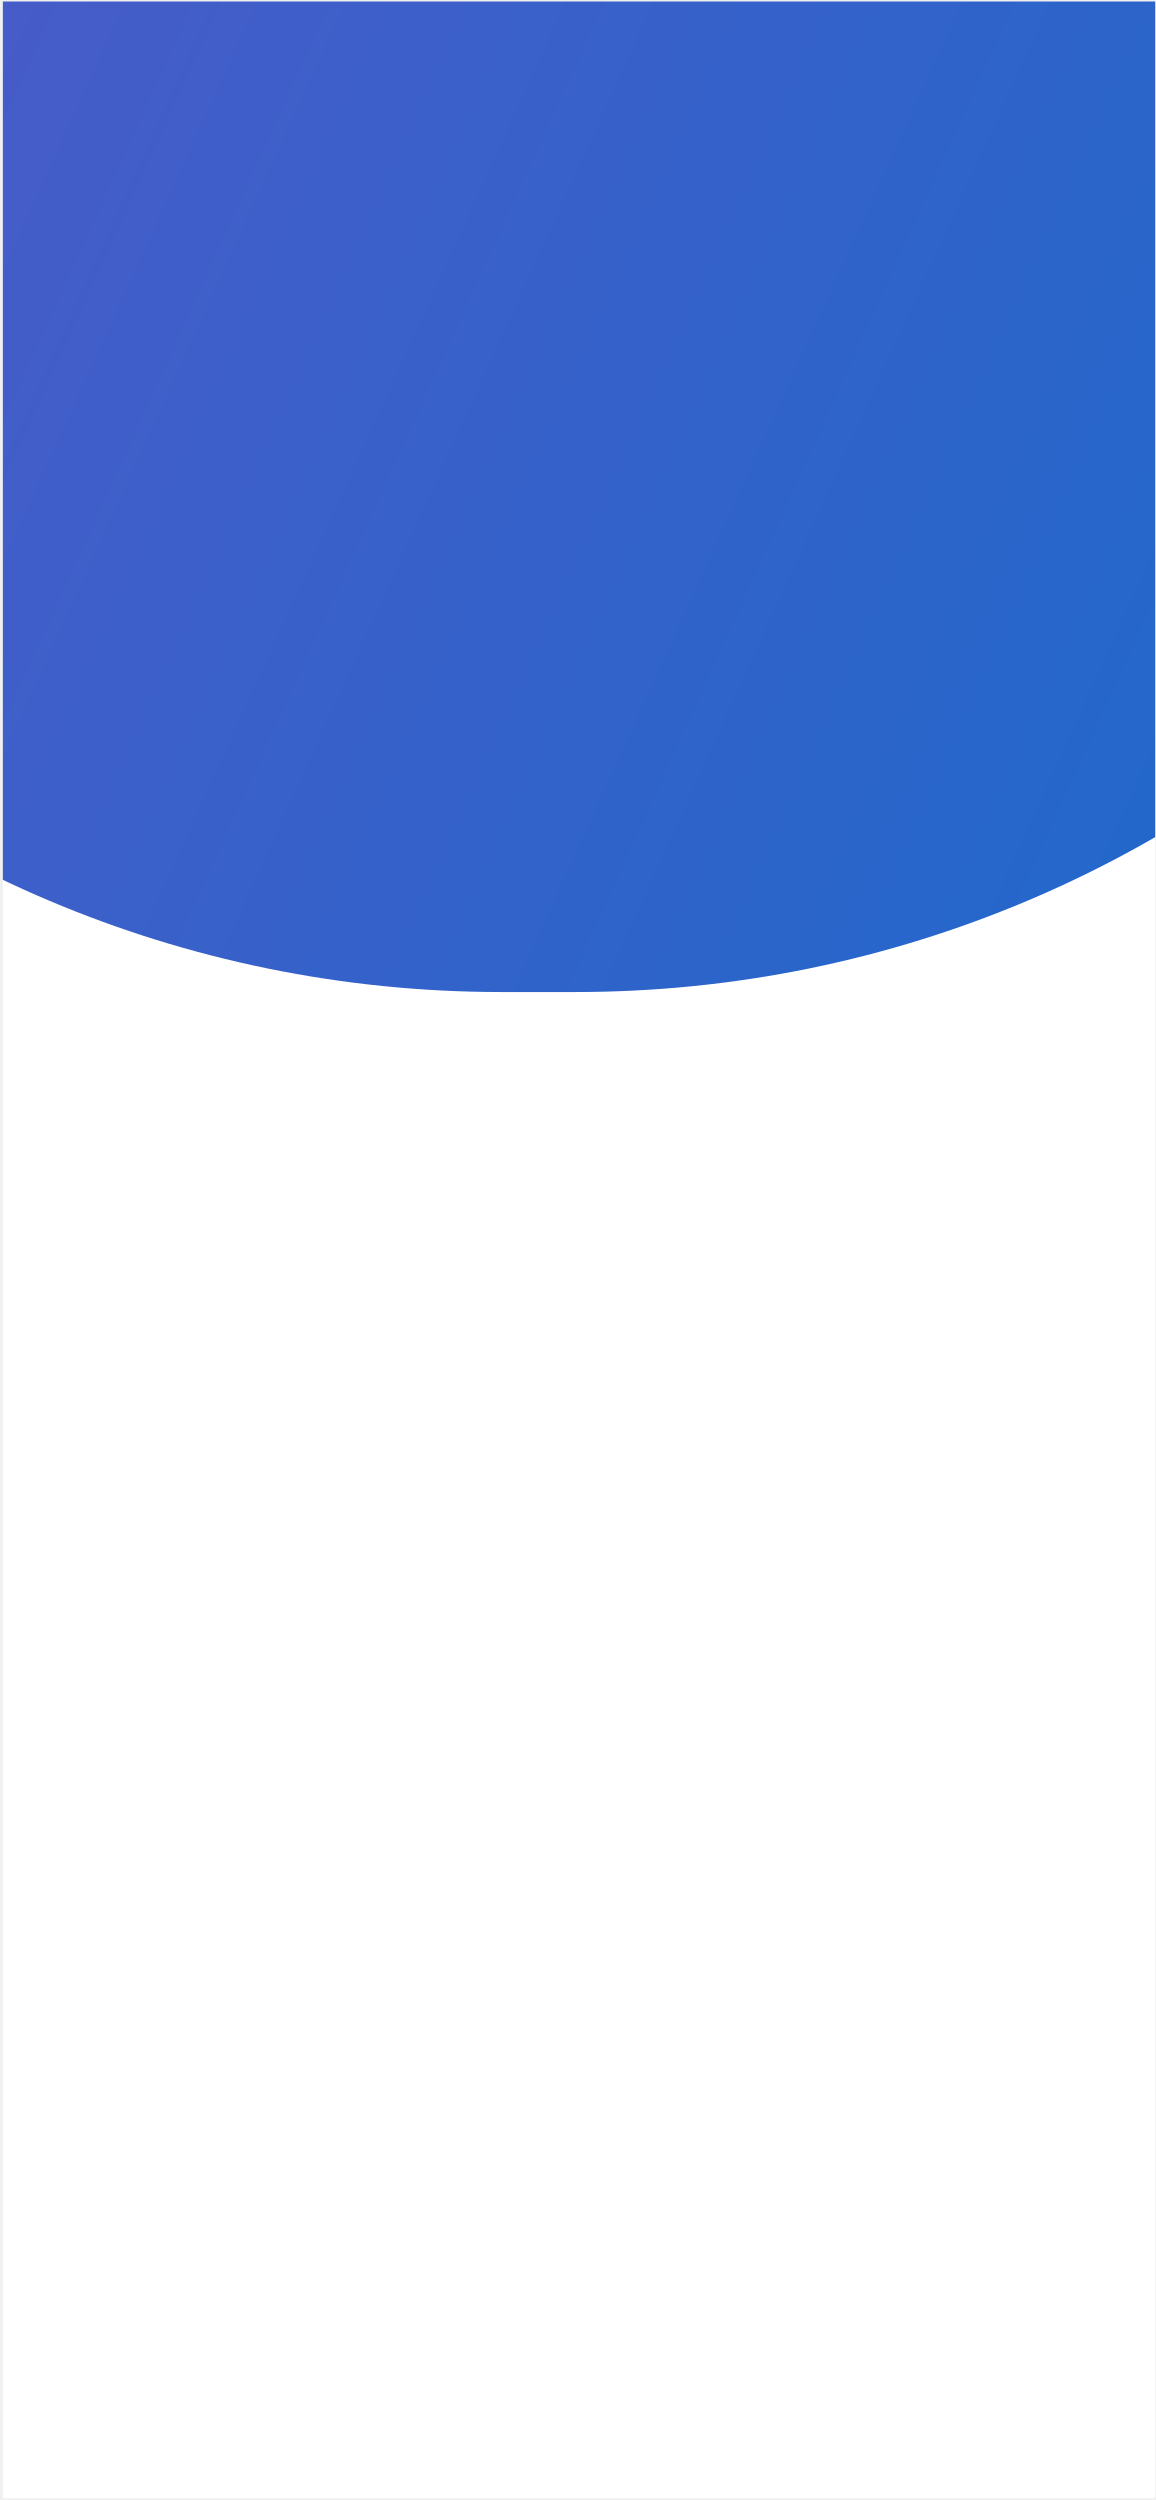
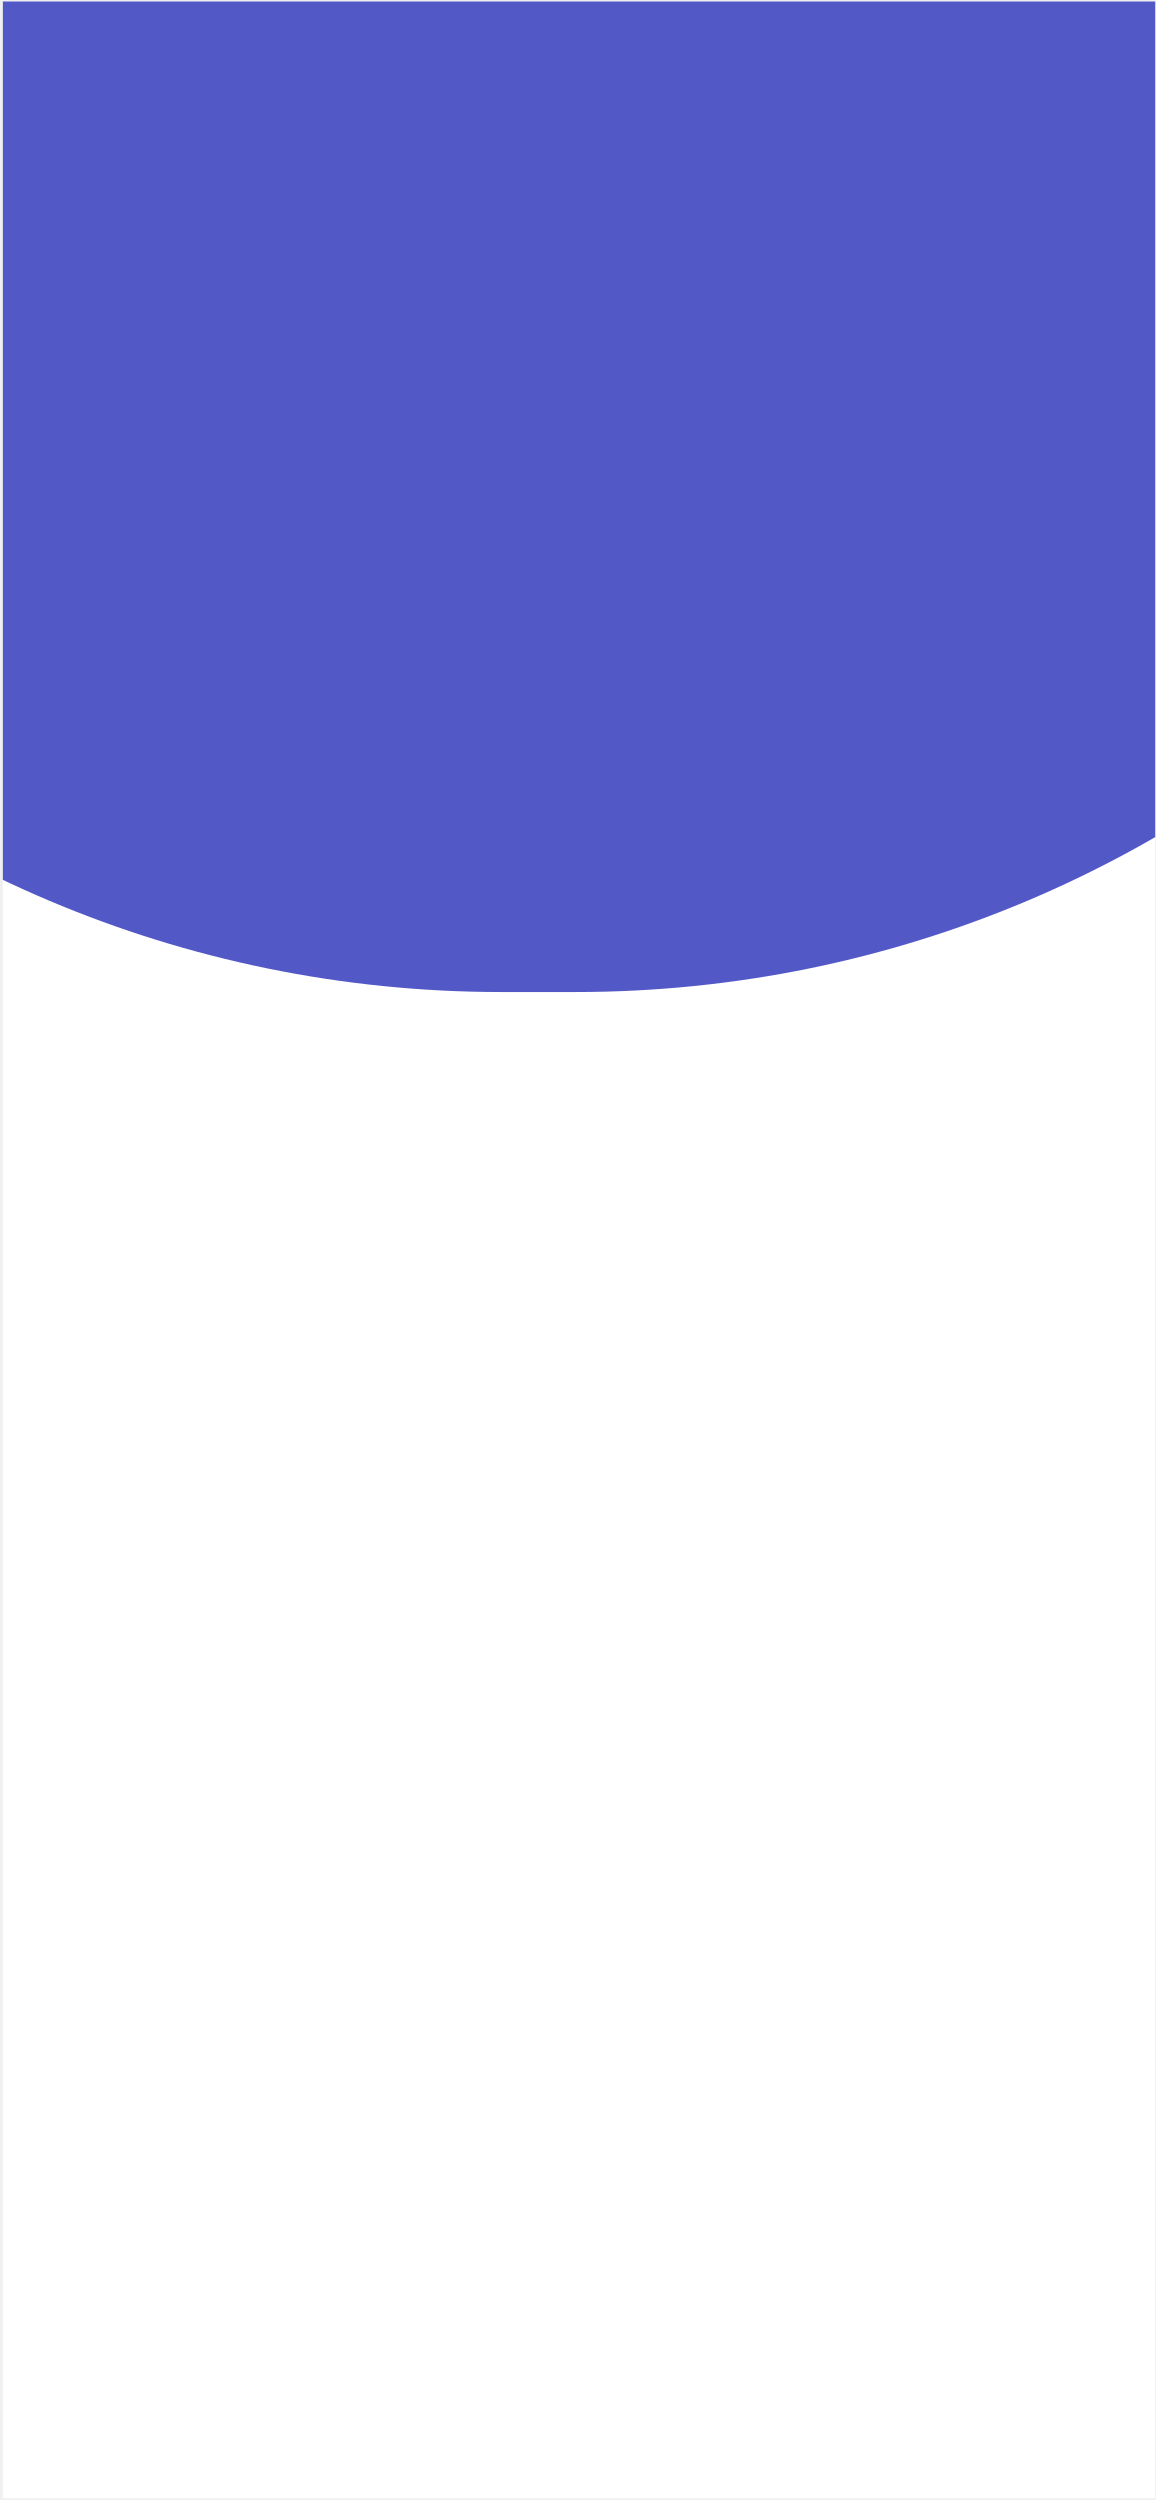
<svg xmlns="http://www.w3.org/2000/svg" width="361" height="781" viewBox="0 0 361 781" fill="none">
  <g clip-path="url(#clip0_431_6005)">
    <rect width="360" height="780" transform="translate(0.890625 0.463867)" fill="white" />
-     <rect x="-206.312" y="-416.087" width="749" height="726" rx="363" fill="url(#paint0_linear_431_6005)" />
+     <rect x="-206.312" y="-416.087" width="749" height="726" rx="363" fill="#5358C7" />
  </g>
  <defs>
-     <linearGradient id="paint0_linear_431_6005" x1="-33.522" y1="-310.08" x2="724.131" y2="33.773" gradientUnits="userSpaceOnUse">
-       <stop stop-color="#5358C7" />
-       <stop offset="0.889" stop-color="#186BCC" />
-     </linearGradient>
    <clipPath id="clip0_431_6005">
      <rect width="360" height="780" fill="white" transform="translate(0.890625 0.463867)" />
    </clipPath>
  </defs>
</svg>
